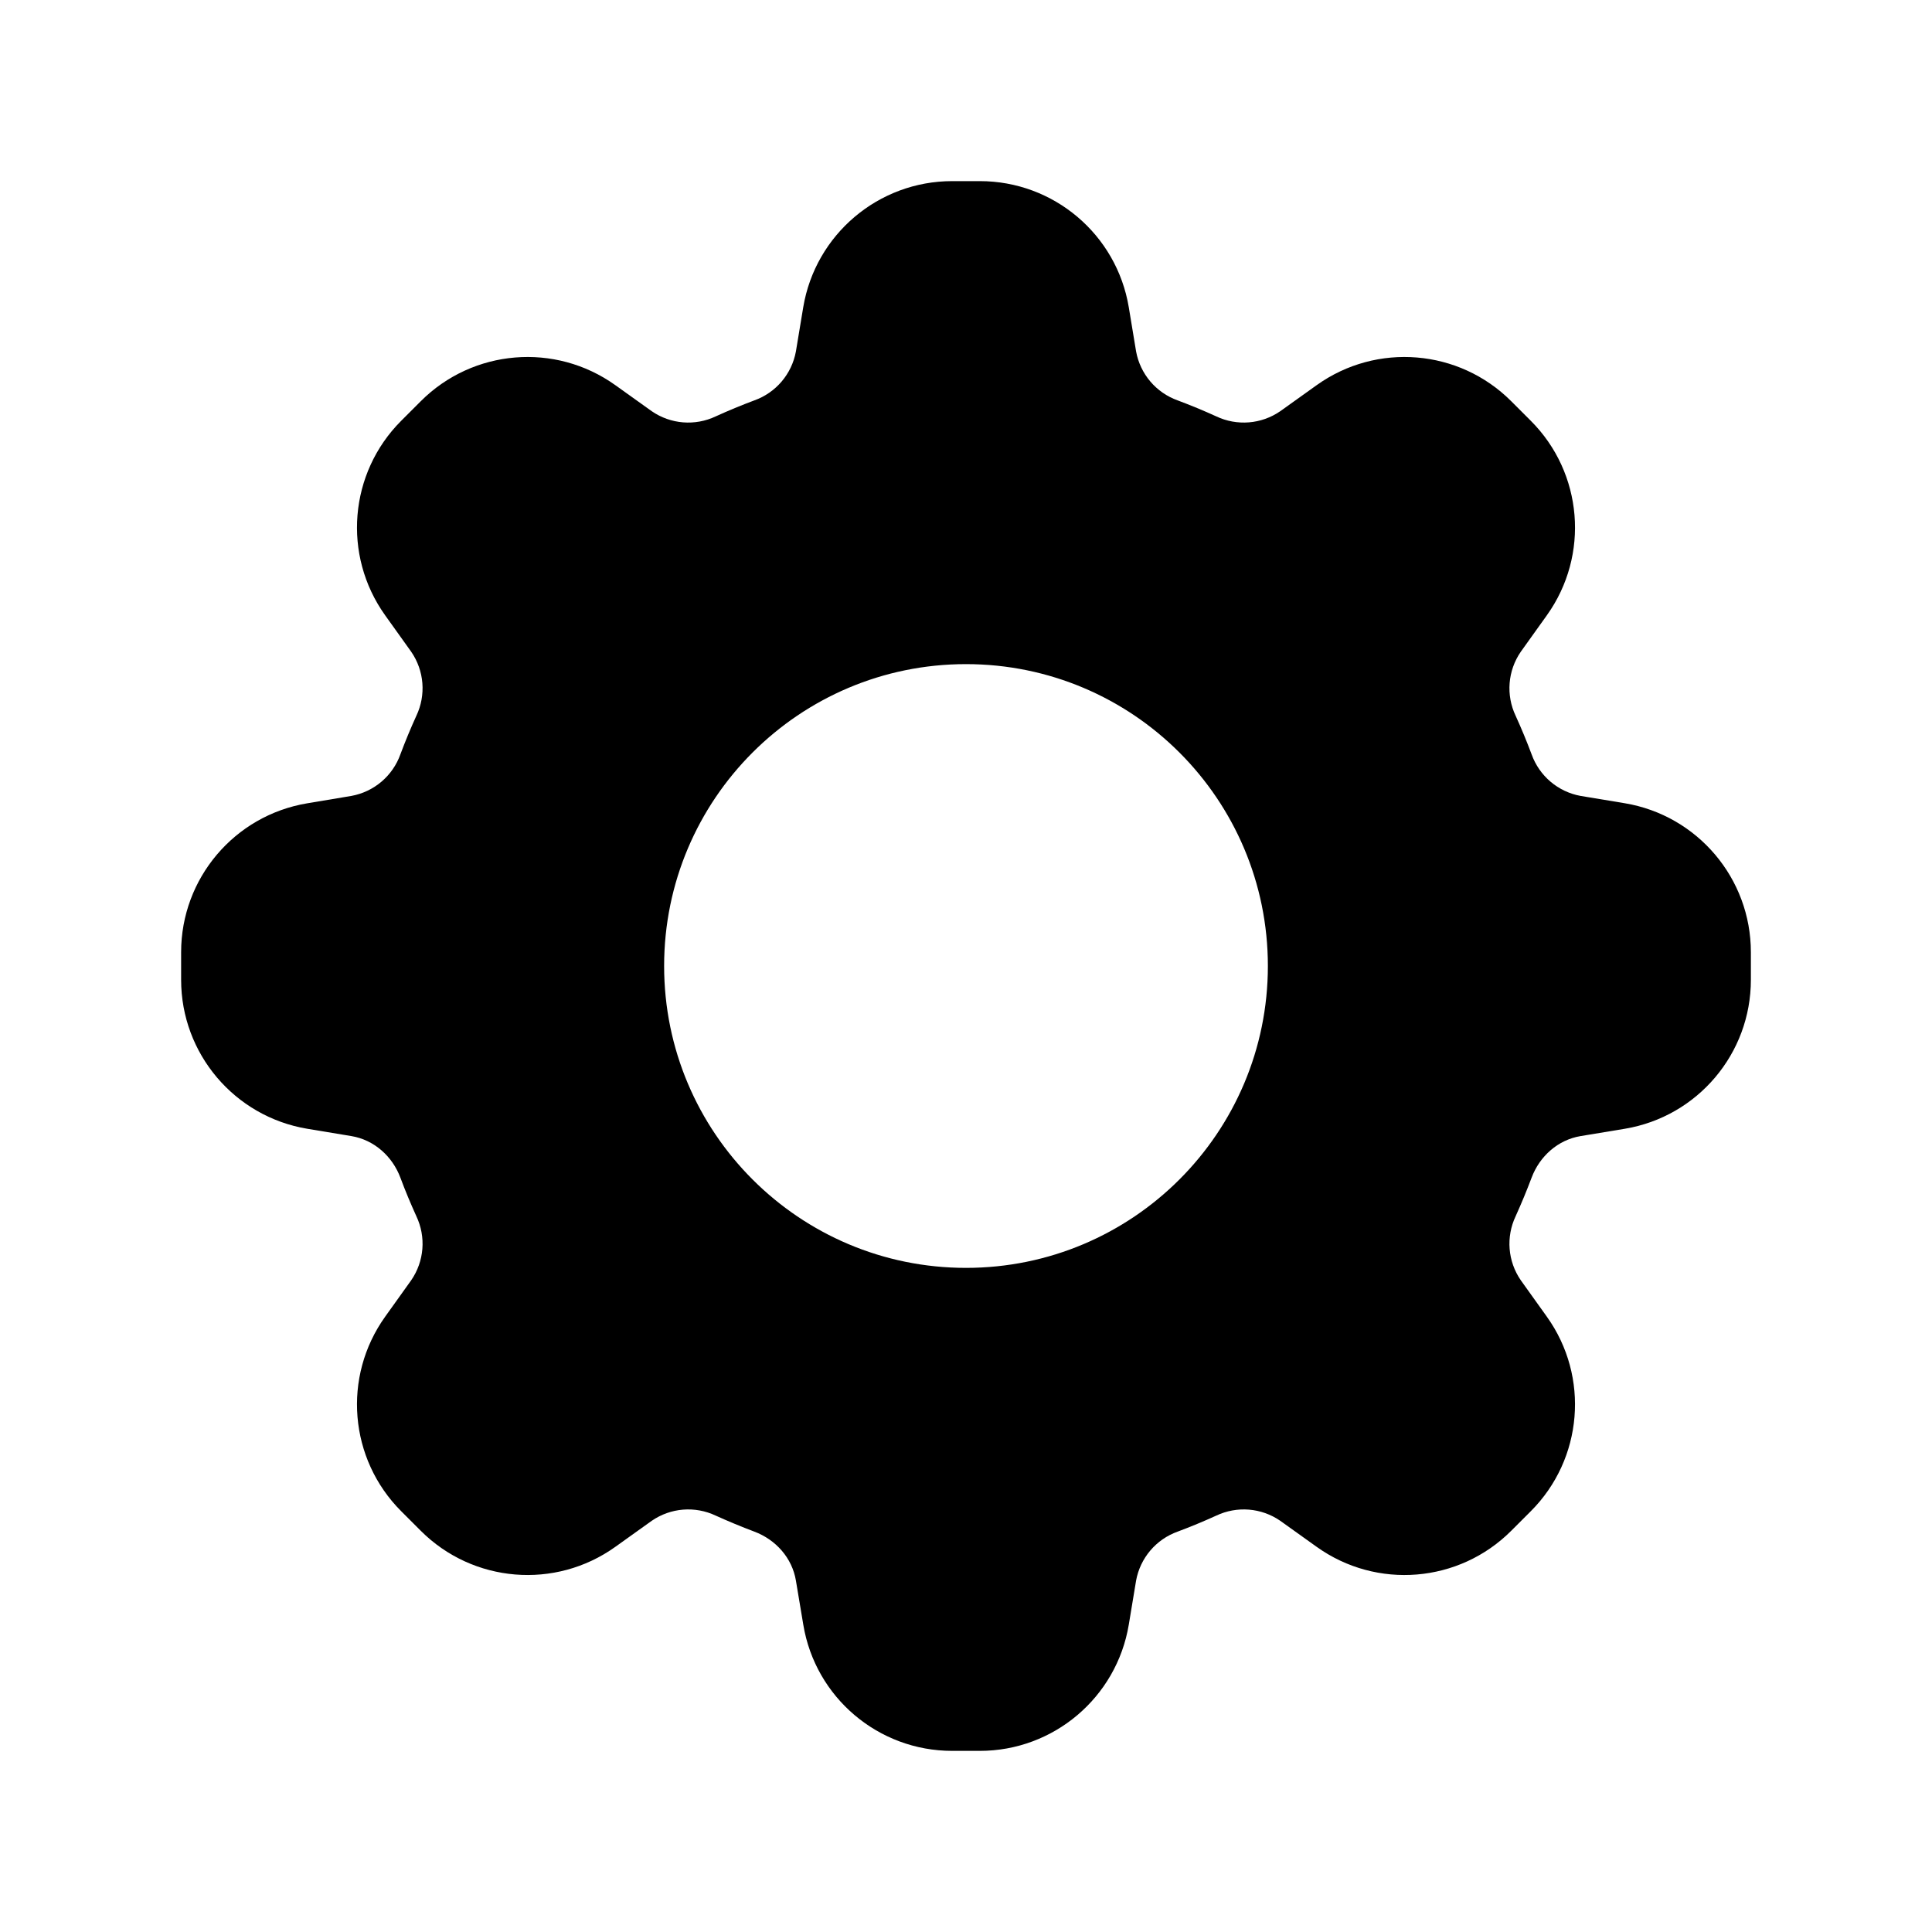
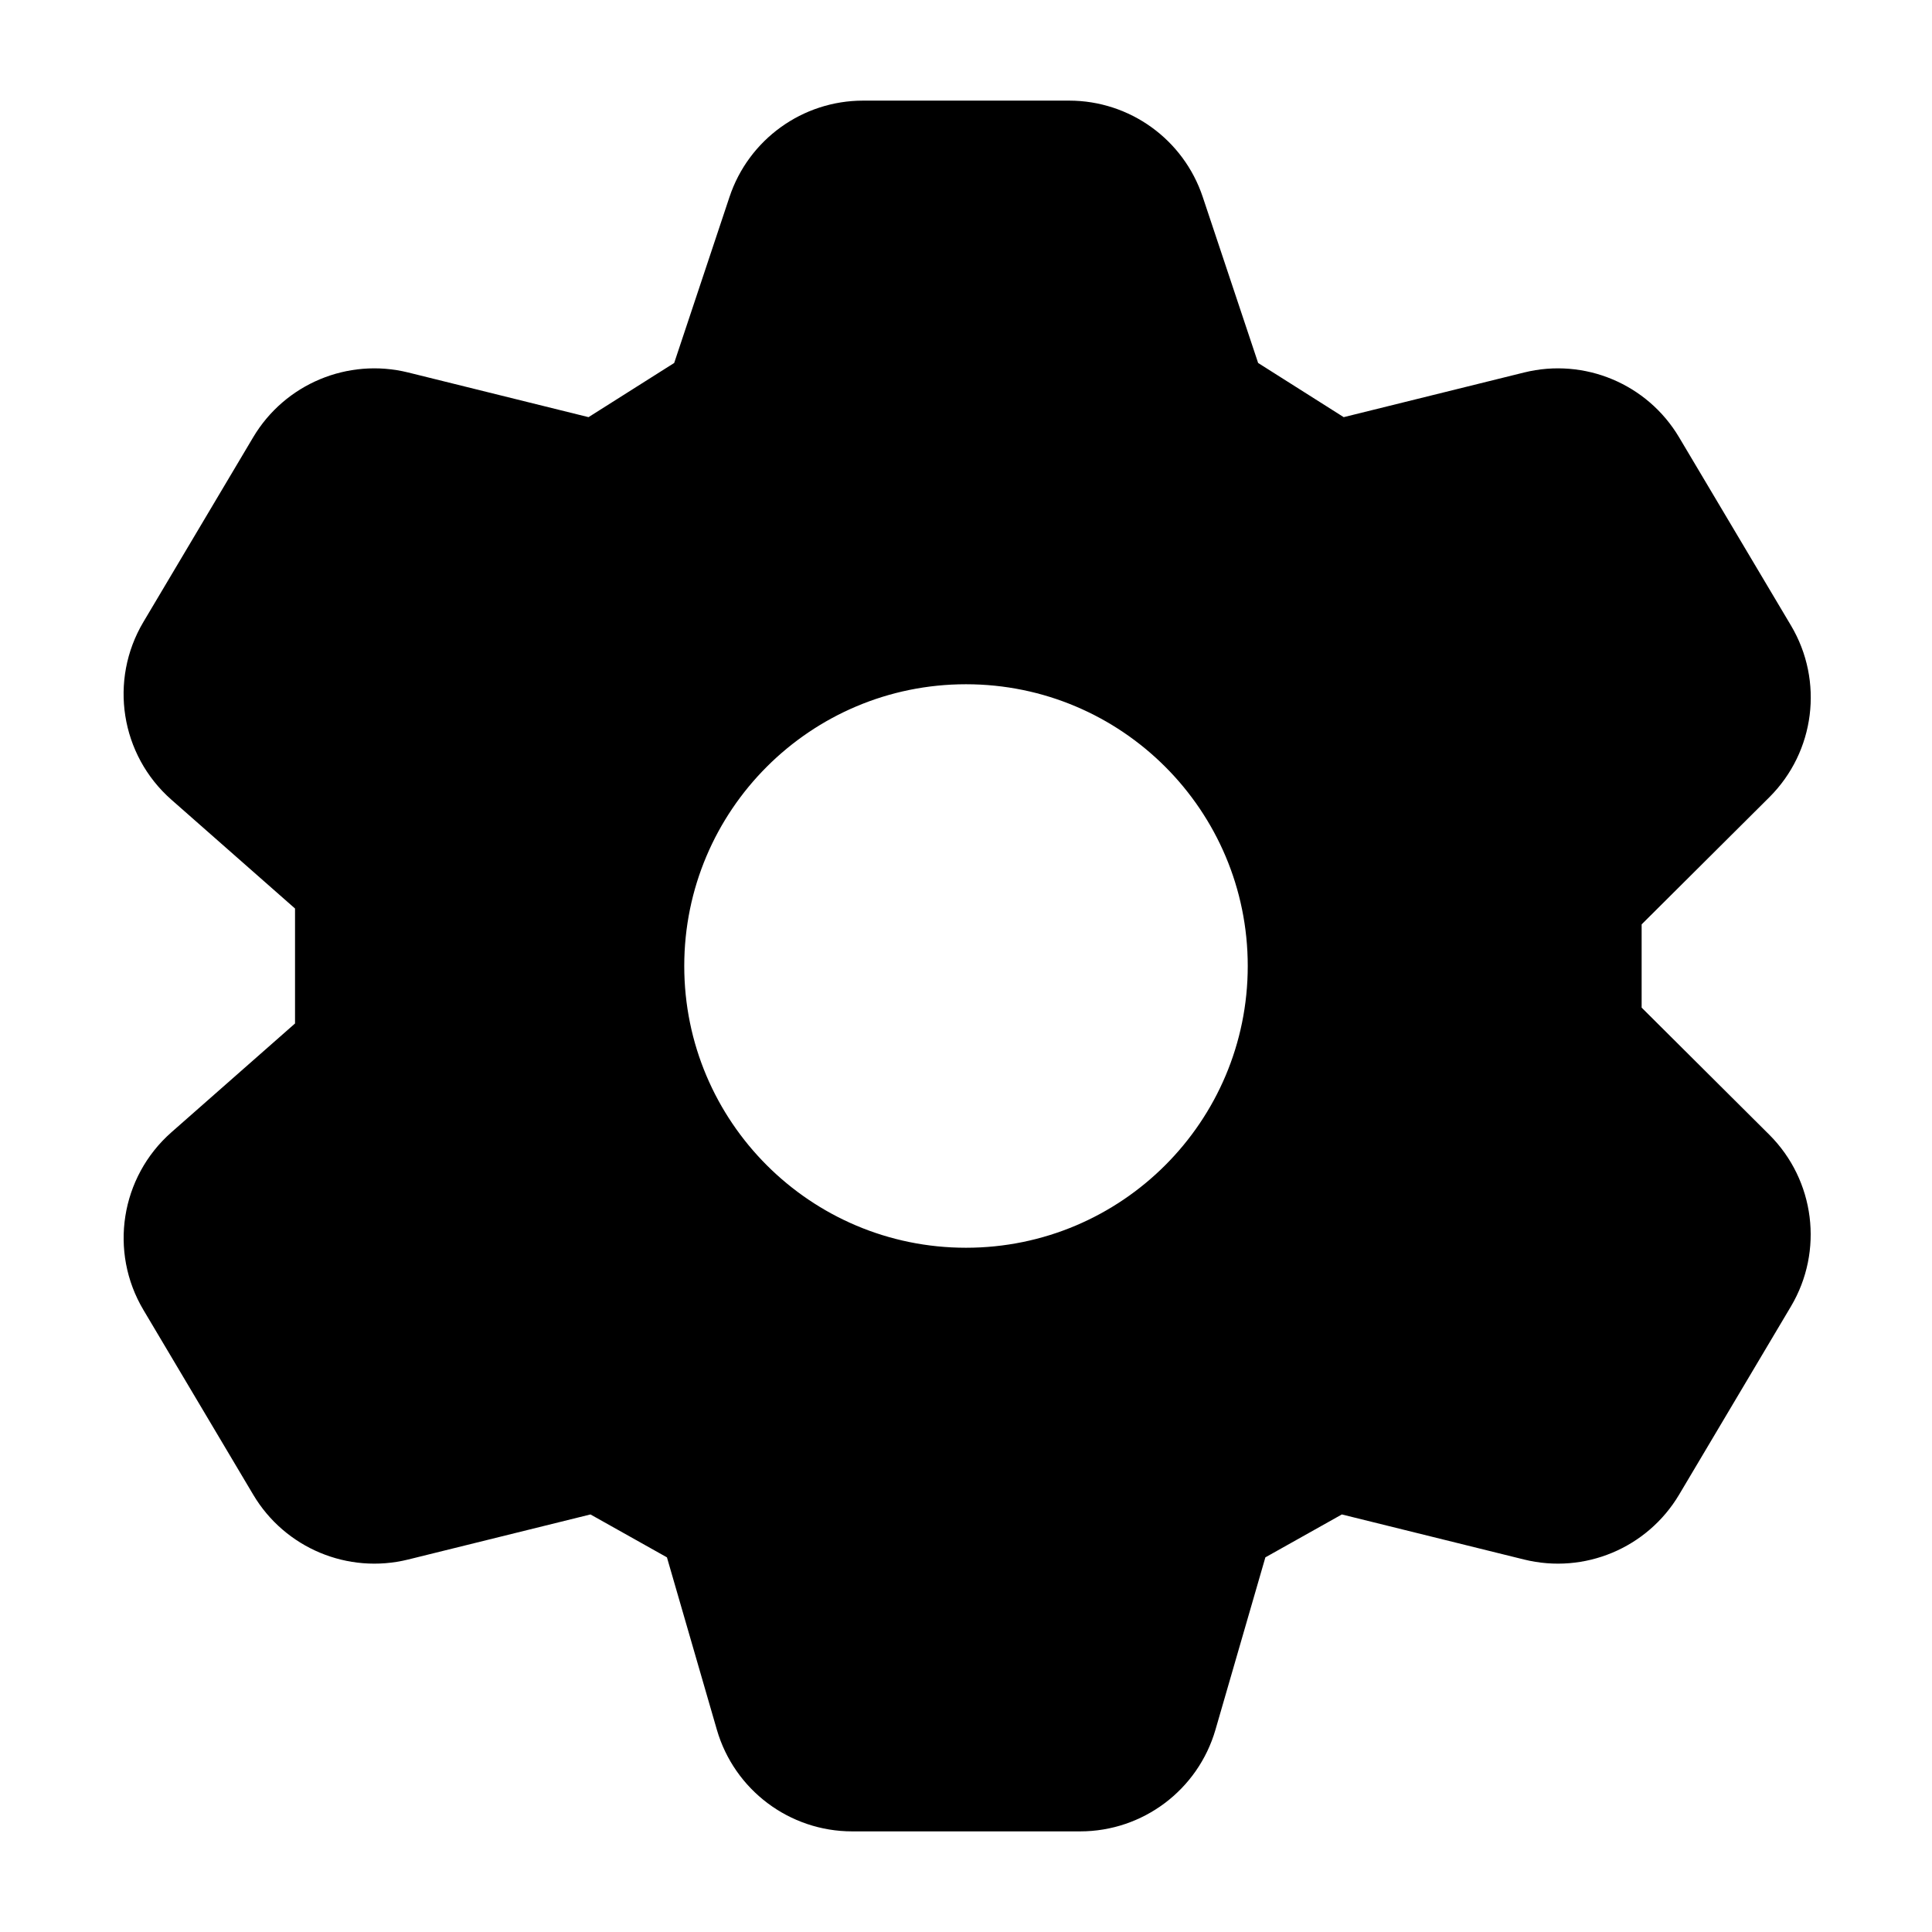
- <svg xmlns="http://www.w3.org/2000/svg" viewBox="0 0 24 24" fill="currentColor">
-   <path fill-rule="evenodd" d="M11.828 2.25c-.916 0-1.699.663-1.85 1.567l-.091.549a.798.798 0 0 1-.517.608 7.45 7.45 0 0 0-.478.198.798.798 0 0 1-.796-.064l-.453-.324a1.875 1.875 0 0 0-2.416.2l-.243.243a1.875 1.875 0 0 0-.2 2.416l.324.453a.798.798 0 0 1 .064.796 7.448 7.448 0 0 0-.198.478.798.798 0 0 1-.608.517l-.55.092a1.875 1.875 0 0 0-1.566 1.849v.344c0 .916.663 1.699 1.567 1.85l.549.091c.281.047.508.25.608.517.06.162.127.321.198.478a.798.798 0 0 1-.064.796l-.324.453a1.875 1.875 0 0 0 .2 2.416l.243.243c.648.648 1.67.733 2.416.2l.453-.324a.798.798 0 0 1 .796-.064c.157.071.316.137.478.198.267.1.47.327.517.608l.092.55c.15.903.932 1.566 1.849 1.566h.344c.916 0 1.699-.663 1.85-1.567l.091-.549a.798.798 0 0 1 .517-.608 7.52 7.52 0 0 0 .478-.198.798.798 0 0 1 .796.064l.453.324a1.875 1.875 0 0 0 2.416-.2l.243-.243c.648-.648.733-1.67.2-2.416l-.324-.453a.798.798 0 0 1-.064-.796c.071-.157.137-.316.198-.478.1-.267.327-.47.608-.517l.55-.091a1.875 1.875 0 0 0 1.566-1.85v-.344c0-.916-.663-1.699-1.567-1.85l-.549-.091a.798.798 0 0 1-.608-.517 7.507 7.507 0 0 0-.198-.478.798.798 0 0 1 .064-.796l.324-.453a1.875 1.875 0 0 0-.2-2.416l-.243-.243a1.875 1.875 0 0 0-2.416-.2l-.453.324a.798.798 0 0 1-.796.064 7.462 7.462 0 0 0-.478-.198.798.798 0 0 1-.517-.608l-.091-.55a1.875 1.875 0 0 0-1.85-1.566h-.344ZM12 15.75a3.75 3.75 0 1 0 0-7.5 3.75 3.75 0 0 0 0 7.5Z" clip-rule="evenodd" />
+ <svg xmlns="http://www.w3.org/2000/svg" viewBox="0 0 24 24" fill="none" color="currentColor">
+   <path fill-rule="evenodd" clip-rule="evenodd" d="M10.722 1.25C9.969 1.25 9.3 1.732 9.062 2.447L8.375 4.509L7.311 5.182L5.07 4.627C4.321 4.442 3.539 4.769 3.145 5.432L1.781 7.727C1.351 8.451 1.497 9.378 2.129 9.934L3.665 11.286V12.714L2.129 14.066C1.498 14.622 1.351 15.549 1.782 16.273L3.146 18.568C3.54 19.231 4.322 19.558 5.07 19.373L7.335 18.813L8.285 19.346L8.905 21.487C9.122 22.235 9.807 22.75 10.586 22.75H13.418C14.197 22.75 14.882 22.235 15.099 21.487L15.719 19.346L16.669 18.813L18.933 19.373C19.682 19.558 20.463 19.231 20.858 18.568L22.247 16.23C22.657 15.541 22.546 14.661 21.978 14.095L20.393 12.517L20.393 11.483L21.979 9.904C22.547 9.339 22.658 8.459 22.248 7.77L20.858 5.432C20.464 4.769 19.682 4.442 18.934 4.627L16.692 5.182L15.629 4.509L14.941 2.447C14.703 1.732 14.034 1.25 13.281 1.25L10.722 1.25ZM12 15.5C13.933 15.5 15.5 13.933 15.5 12C15.5 10.067 13.933 8.5 12 8.5C10.067 8.5 8.5 10.067 8.5 12C8.5 13.933 10.067 15.5 12 15.5Z" fill="currentColor" />
</svg>
